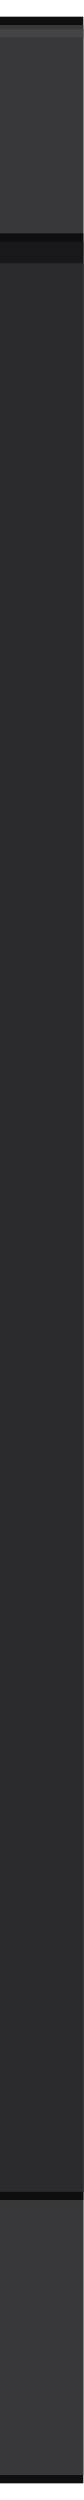
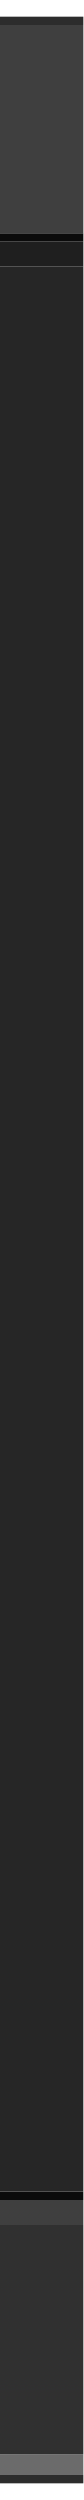
<svg xmlns="http://www.w3.org/2000/svg" viewBox="0 0 10 300" width="10" height="300">
-   <path d="M0 2H10V298H0V2Z" fill="#0e0e0f" />
-   <path d="M0 3H10V297H0V3Z" fill="#38383b" />
-   <path d="M0 4H10" stroke="#444448" stroke-width="1" fill="none" />
-   <path d="M0 28H10V264H0V28Z" fill="#0e0e0f" />
-   <path d="M0 29H10V263H0V29Z" fill="#18181a" />
-   <path d="M0 31.6H10V263H0V31.6Z" fill="#2b2b2d" />
+   <path d="M0 2H10V298H0V2ZM0 3H10V297H0V3Z" fill="#2c2c2c" fill-rule="evenodd" />
+   <path d="M0 3H10V297H0V3ZM0 3H10V267H0V3ZM0 267H10V294.5H0V267Z" fill="#6b6b6b" fill-rule="evenodd" />
+   <path d="M0 267H10V294.5H0V267Z" fill="#303030" />
+   <path d="M0 3H10V267H0V3ZM0 28H10V264H0V28Z" fill="#3f3f3f" fill-rule="evenodd" />
+   <path d="M0 28H10V264H0V28ZM0 29H10V263H0V29Z" fill="#0b0b0b" fill-rule="evenodd" />
+   <path d="M0 29H10V263H0V29ZM0 32H10V263H0V32Z" fill="#1f1f1f" fill-rule="evenodd" />
+   <path d="M0 32H10V263H0V32Z" fill="#262626" />
</svg>
